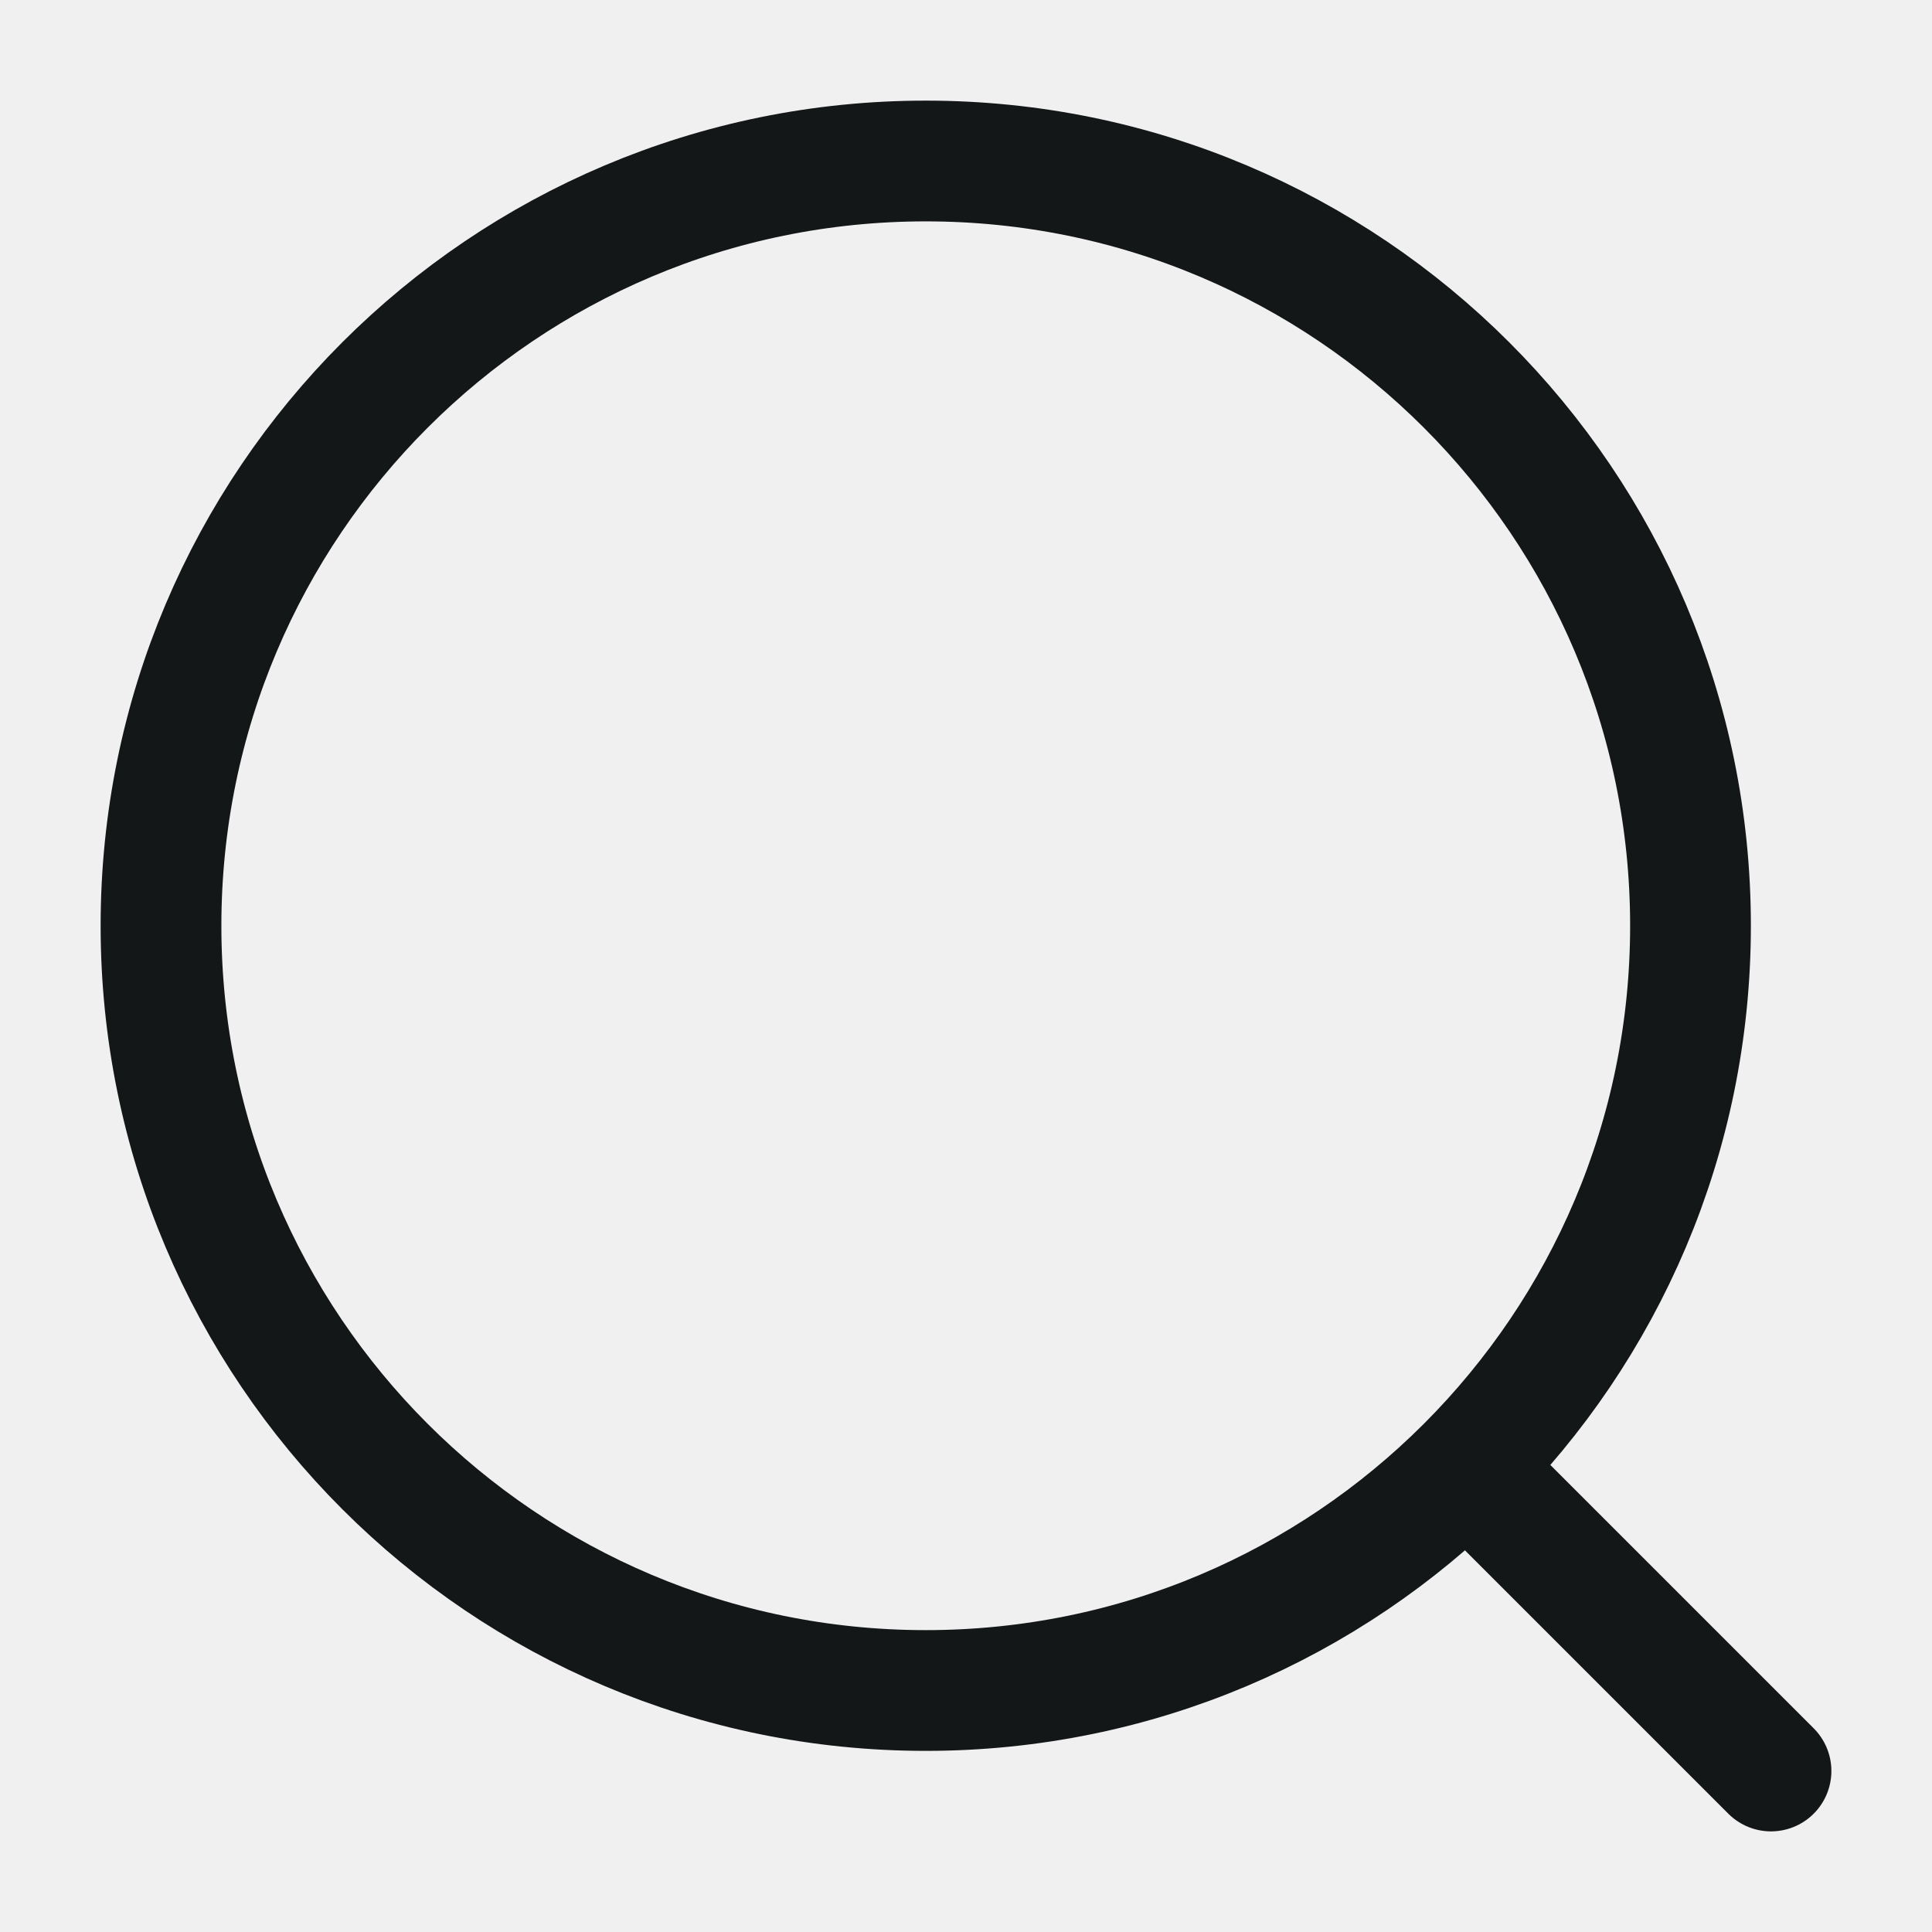
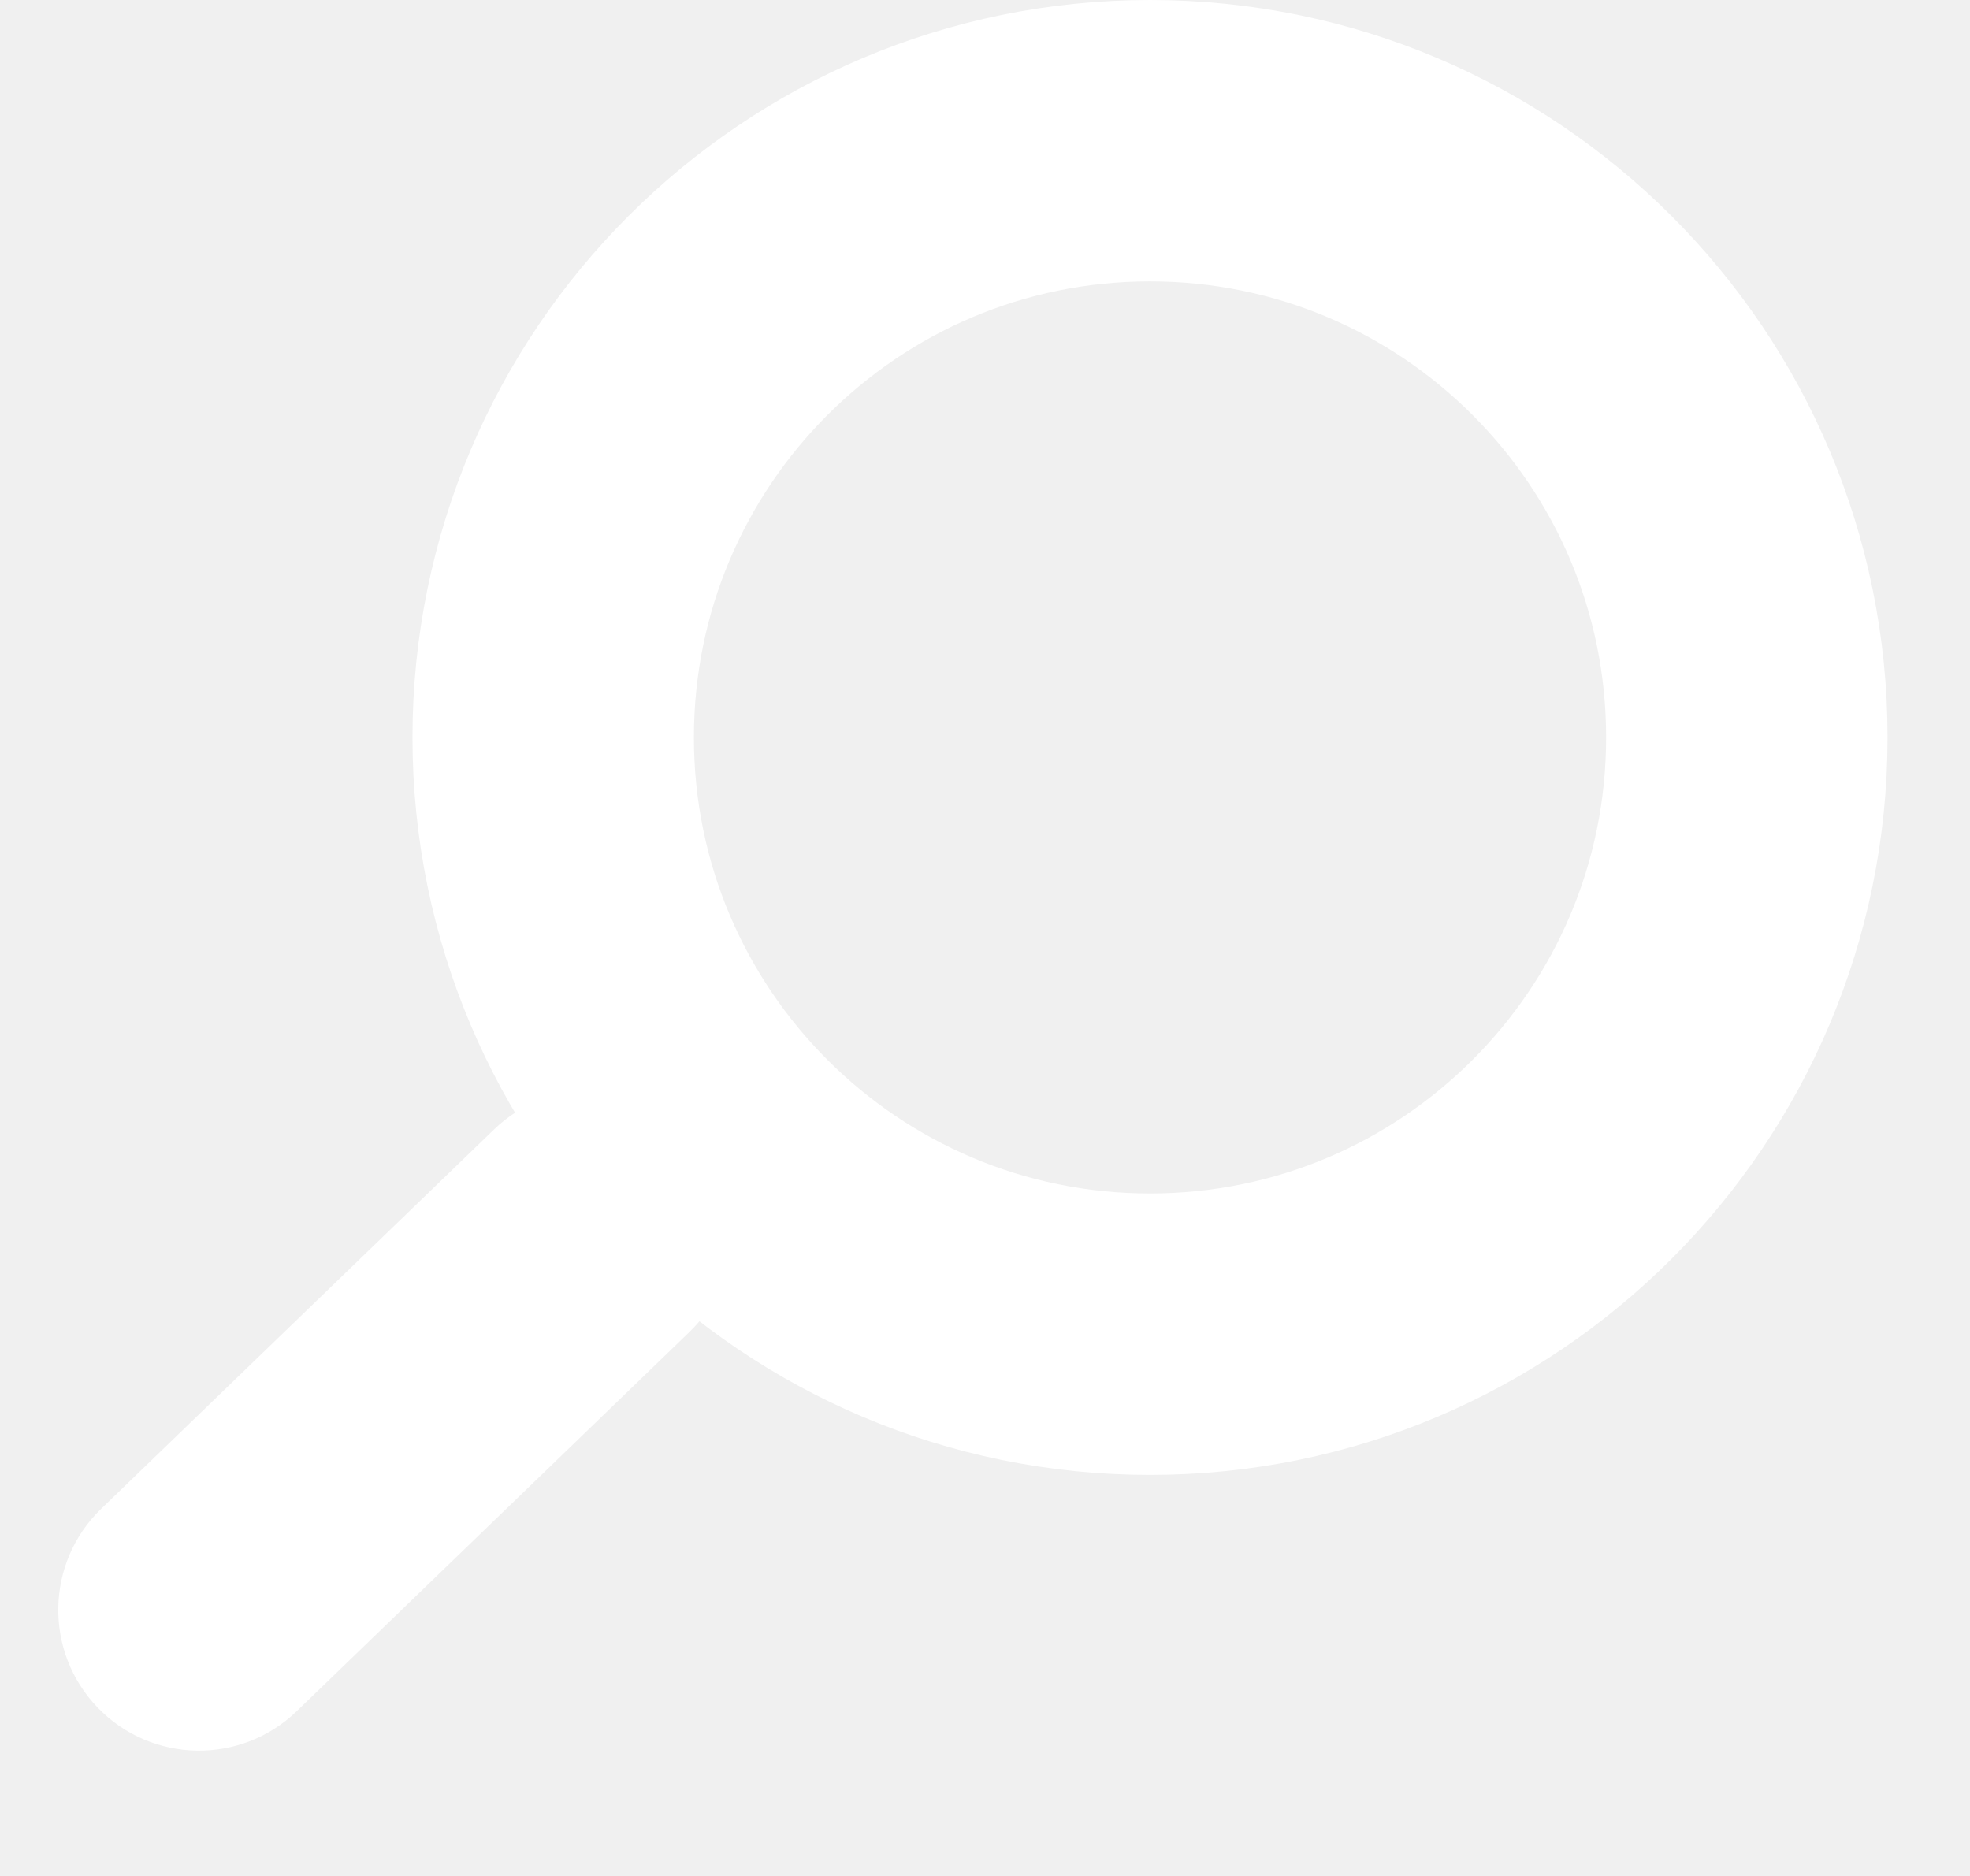
- <svg xmlns="http://www.w3.org/2000/svg" width="24" height="24" viewBox="0 0 24 24" fill="none">
-   <path d="M18.5 18.5L22 22M21 11.5C21 6.253 16.747 2 11.5 2C6.253 2 2 6.253 2 11.5C2 16.747 6.253 21 11.5 21C16.747 21 21 16.747 21 11.5Z" stroke="#141718" stroke-width="1.5" stroke-linecap="round" stroke-linejoin="round" />
+ <svg xmlns="http://www.w3.org/2000/svg" width="21" height="20" viewBox="0 0 21 20" fill="none">
+   <rect y="17.127" width="8.82" height="3" rx="1.5" transform="rotate(-44 0 17.1267)" fill="white" />
+   <circle cx="12.259" cy="7.862" r="6.362" stroke="white" stroke-width="3" />
</svg>
